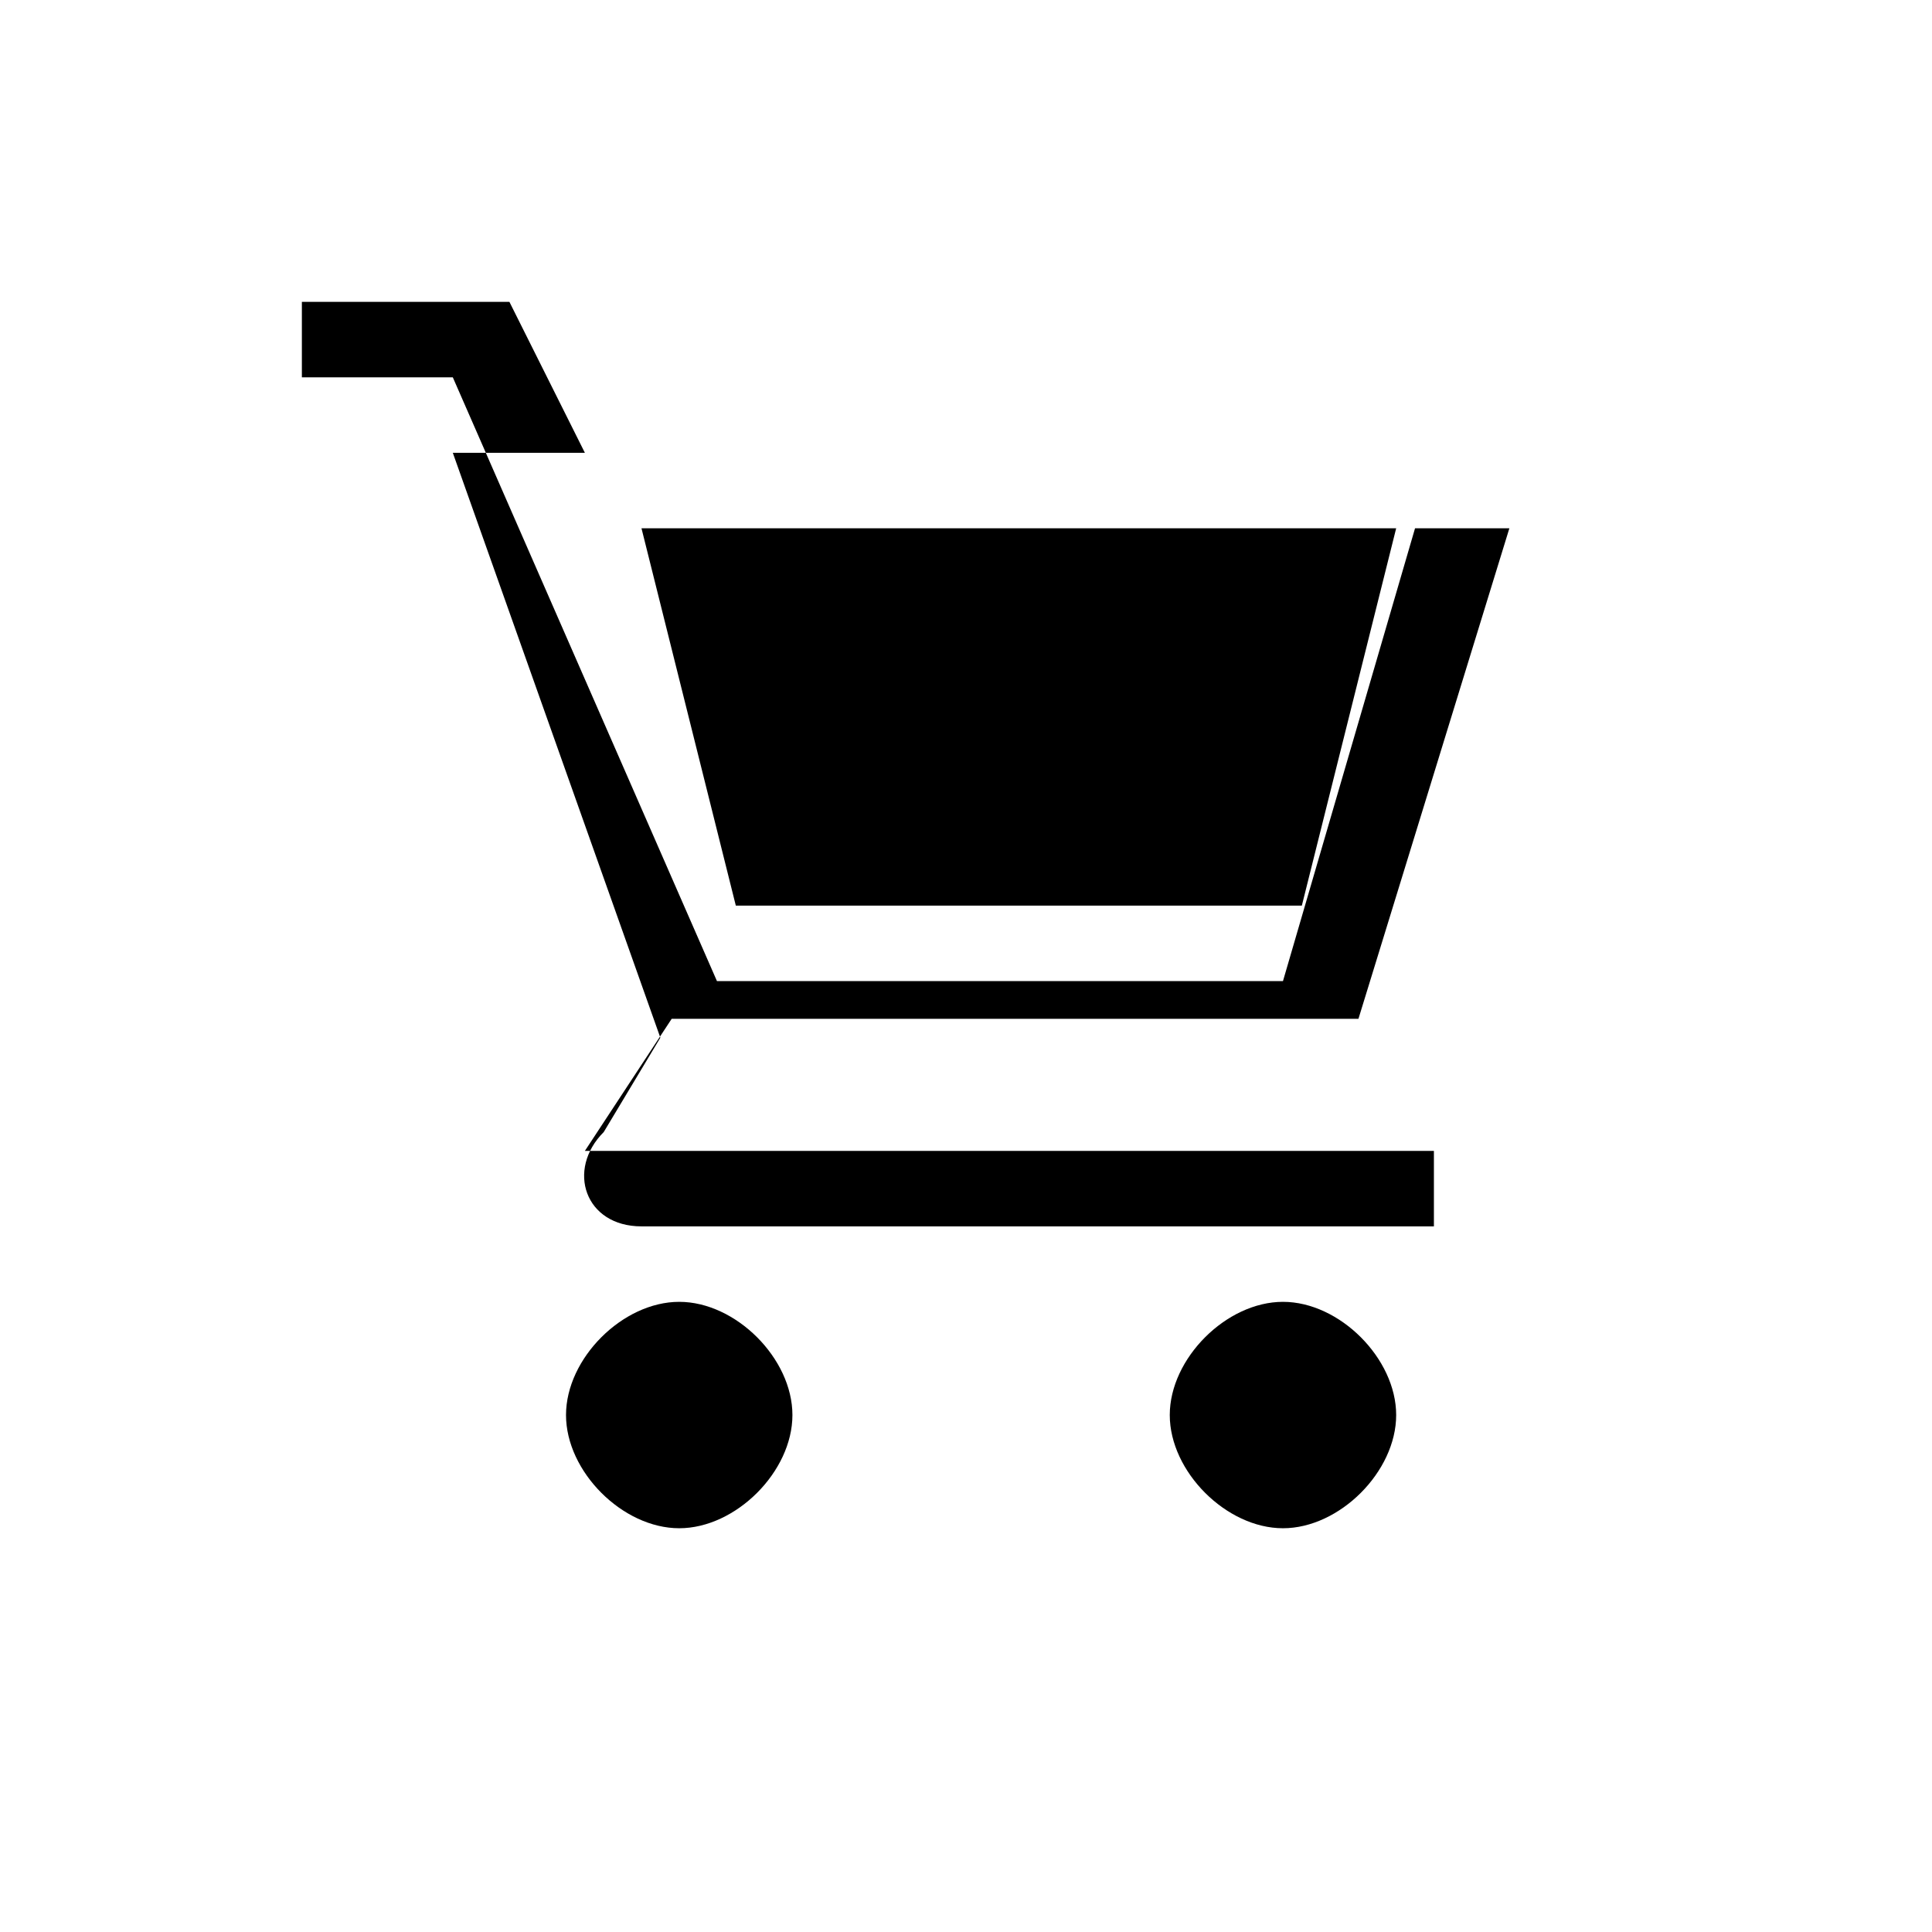
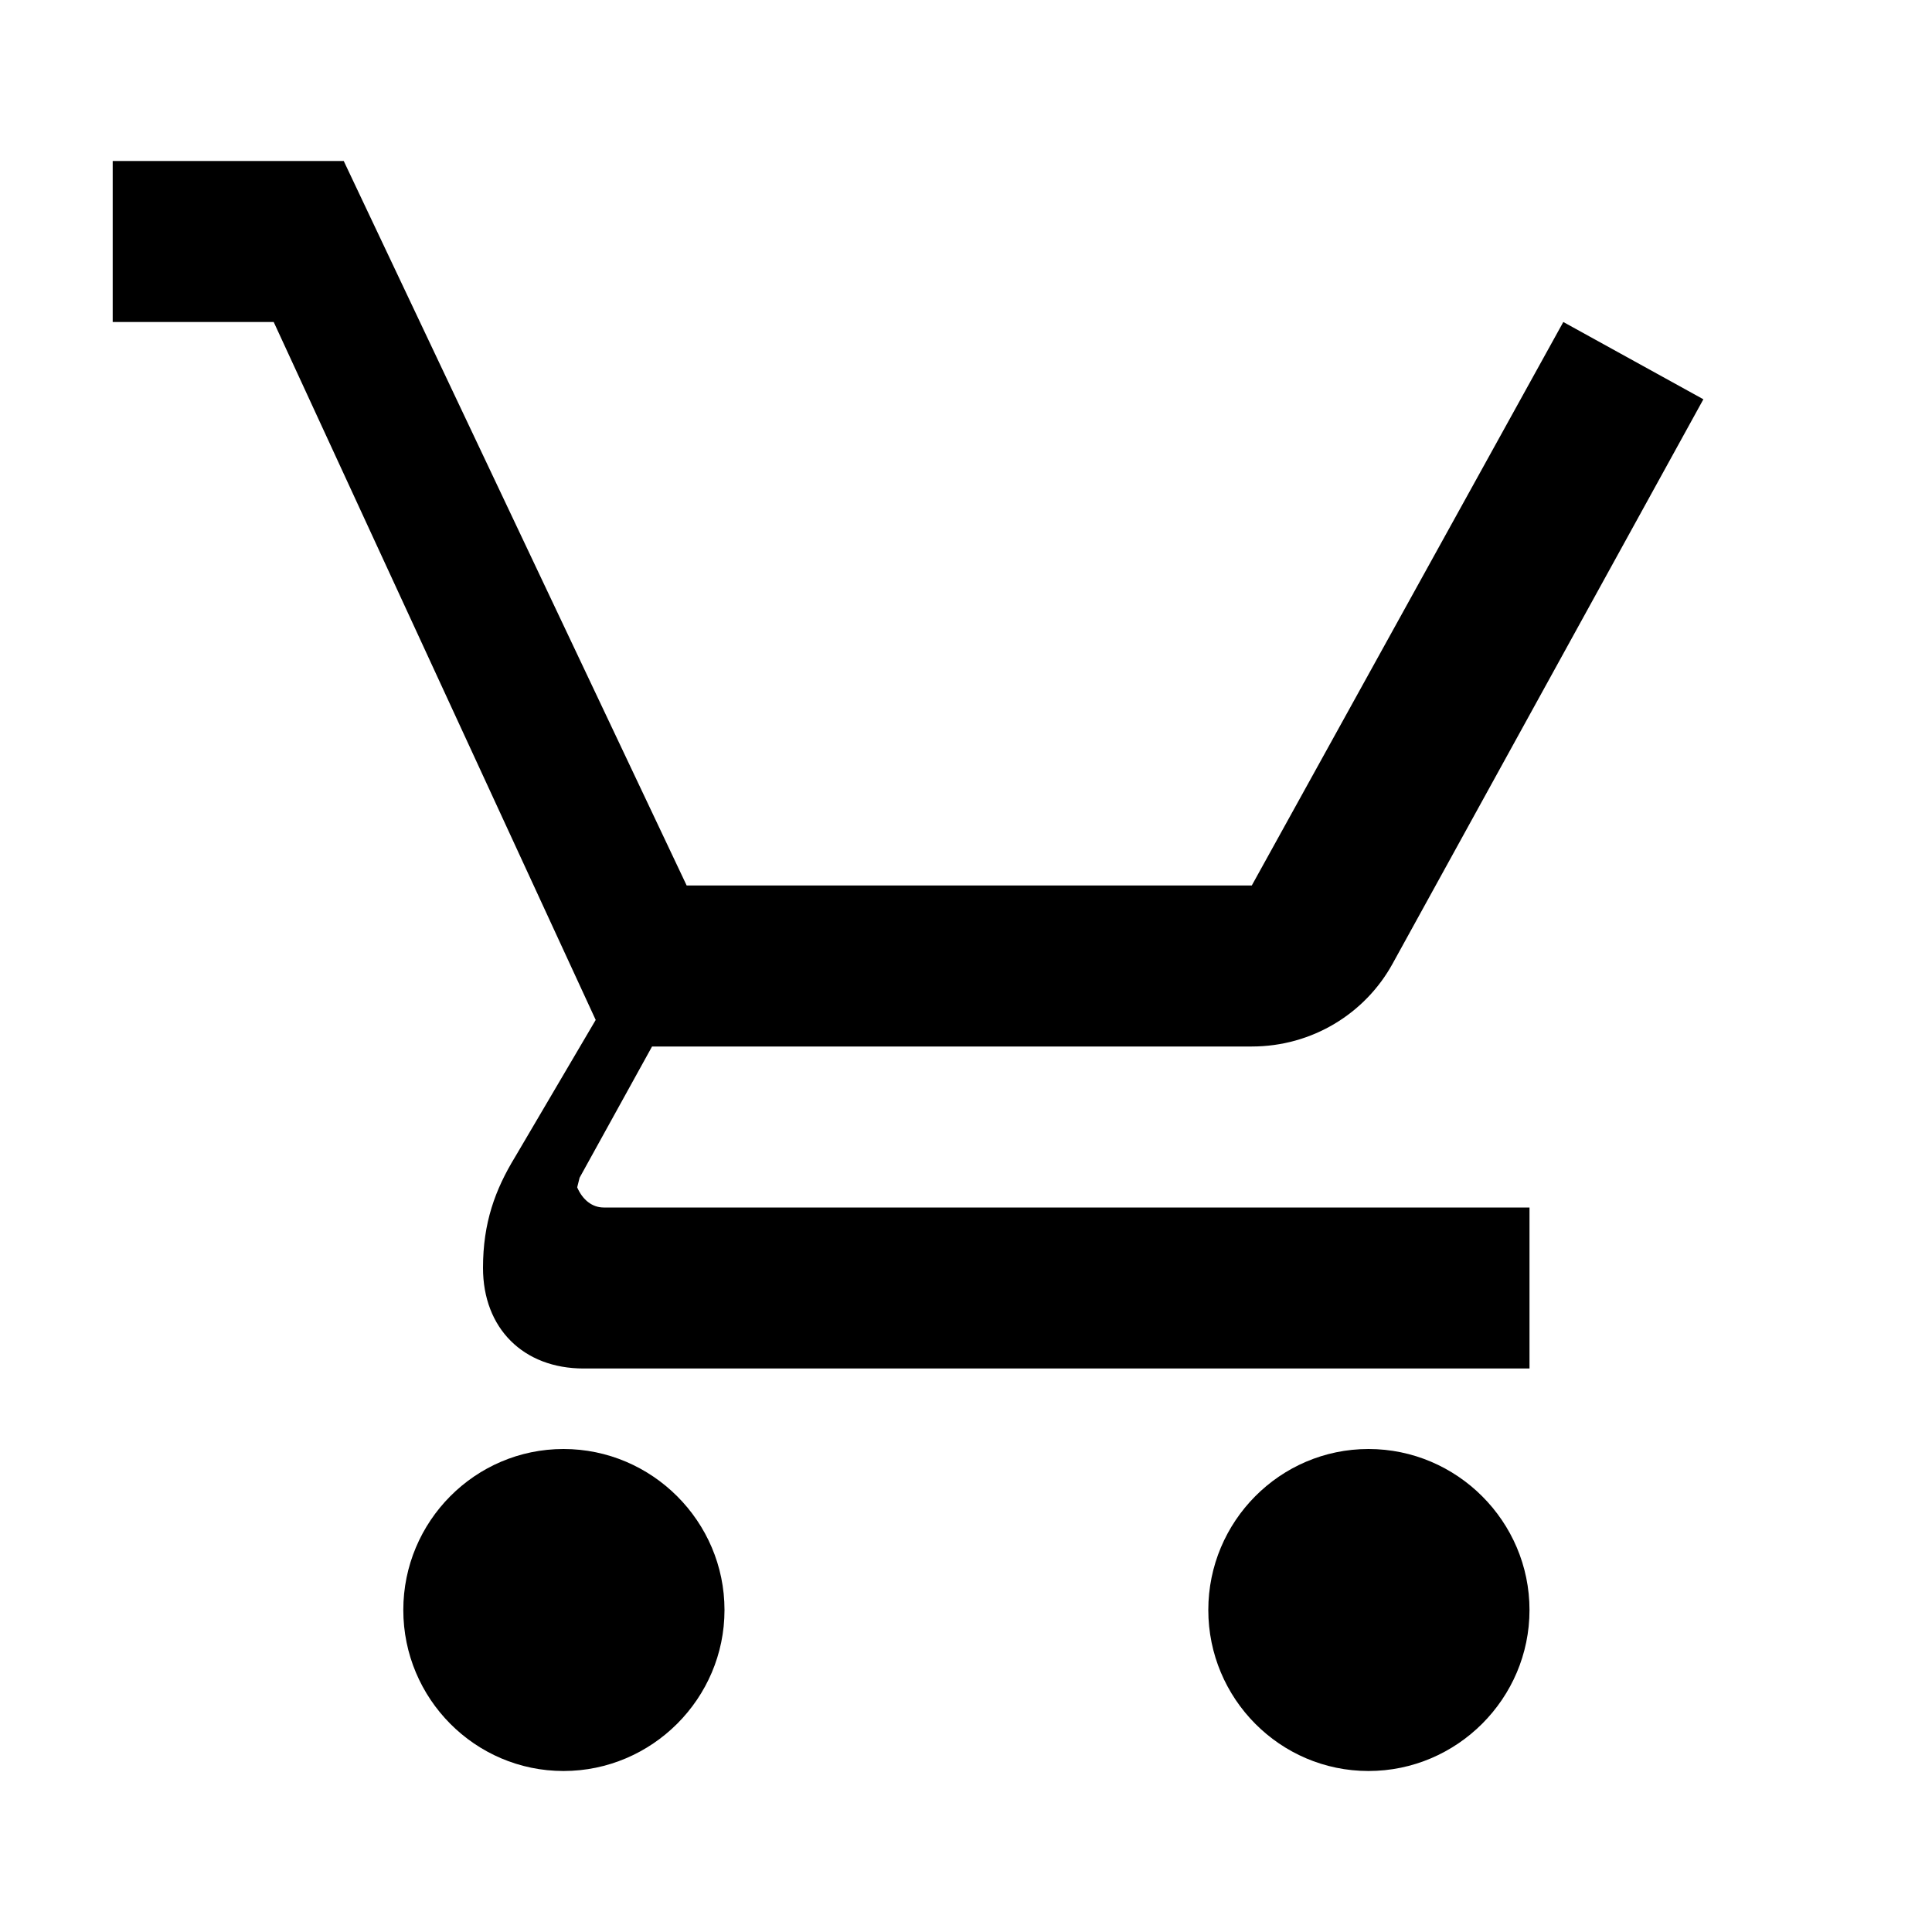
- <svg xmlns="http://www.w3.org/2000/svg" width="512" height="512" viewBox="0 0 512 512">
-   <path d="M170 140H370L345 240H195L170 140ZM155 120L135 80H80V100H120L190 260H340L375 140H400L360 270H178L155 305H380V325H170C155 325 150 310 160 300L175 275L120 120H155ZM180 345C195 345 210 360 210 375C210 390 195 405 180 405C165 405 150 390 150 375C150 360 165 345 180 345ZM340 345C355 345 370 360 370 375C370 390 355 405 340 405C325 405 310 390 310 375C310 360 325 345 340 345Z" fill="currentColor" />
+ <svg xmlns="http://www.w3.org/2000/svg" width="24px" height="24px" viewBox="0 0 24 24" version="1.1">
+   <g stroke="none" stroke-width="1" fill="none" fill-rule="evenodd">
+     <g fill="currentColor">
+       <path d="M7,18 C5.9,18 5.01,18.9 5.01,20 C5.01,21.1 5.9,22 7,22 C8.1,22 9,21.1 9,20 C9,18.9 8.1,18 7,18 Z M17,18 C15.9,18 15.01,18.9 15.01,20 C15.01,21.1 15.9,22 17,22 C18.1,22 19,21.1 19,20 C19,18.9 18.1,18 17,18 Z M7.17,14.75 L7.2,14.63 L8.1,13 L15.55,13 C16.3,13 16.96,12.59 17.3,11.97 L21.16,4.96 L19.42,4 L15.55,11 L8.53,11 L4.27,2 L1.4,2 L1.4,4 L3.4,4 L7.4,12.67 L6.4,14.37 C6.15,14.78 6,15.19 6,15.75 C6,16.5 6.5,17 7.25,17 L19,17 L19,15 L7.5,15 C7.36,15 7.24,14.91 7.17,14.75 Z" />
+     </g>
+   </g>
</svg>
